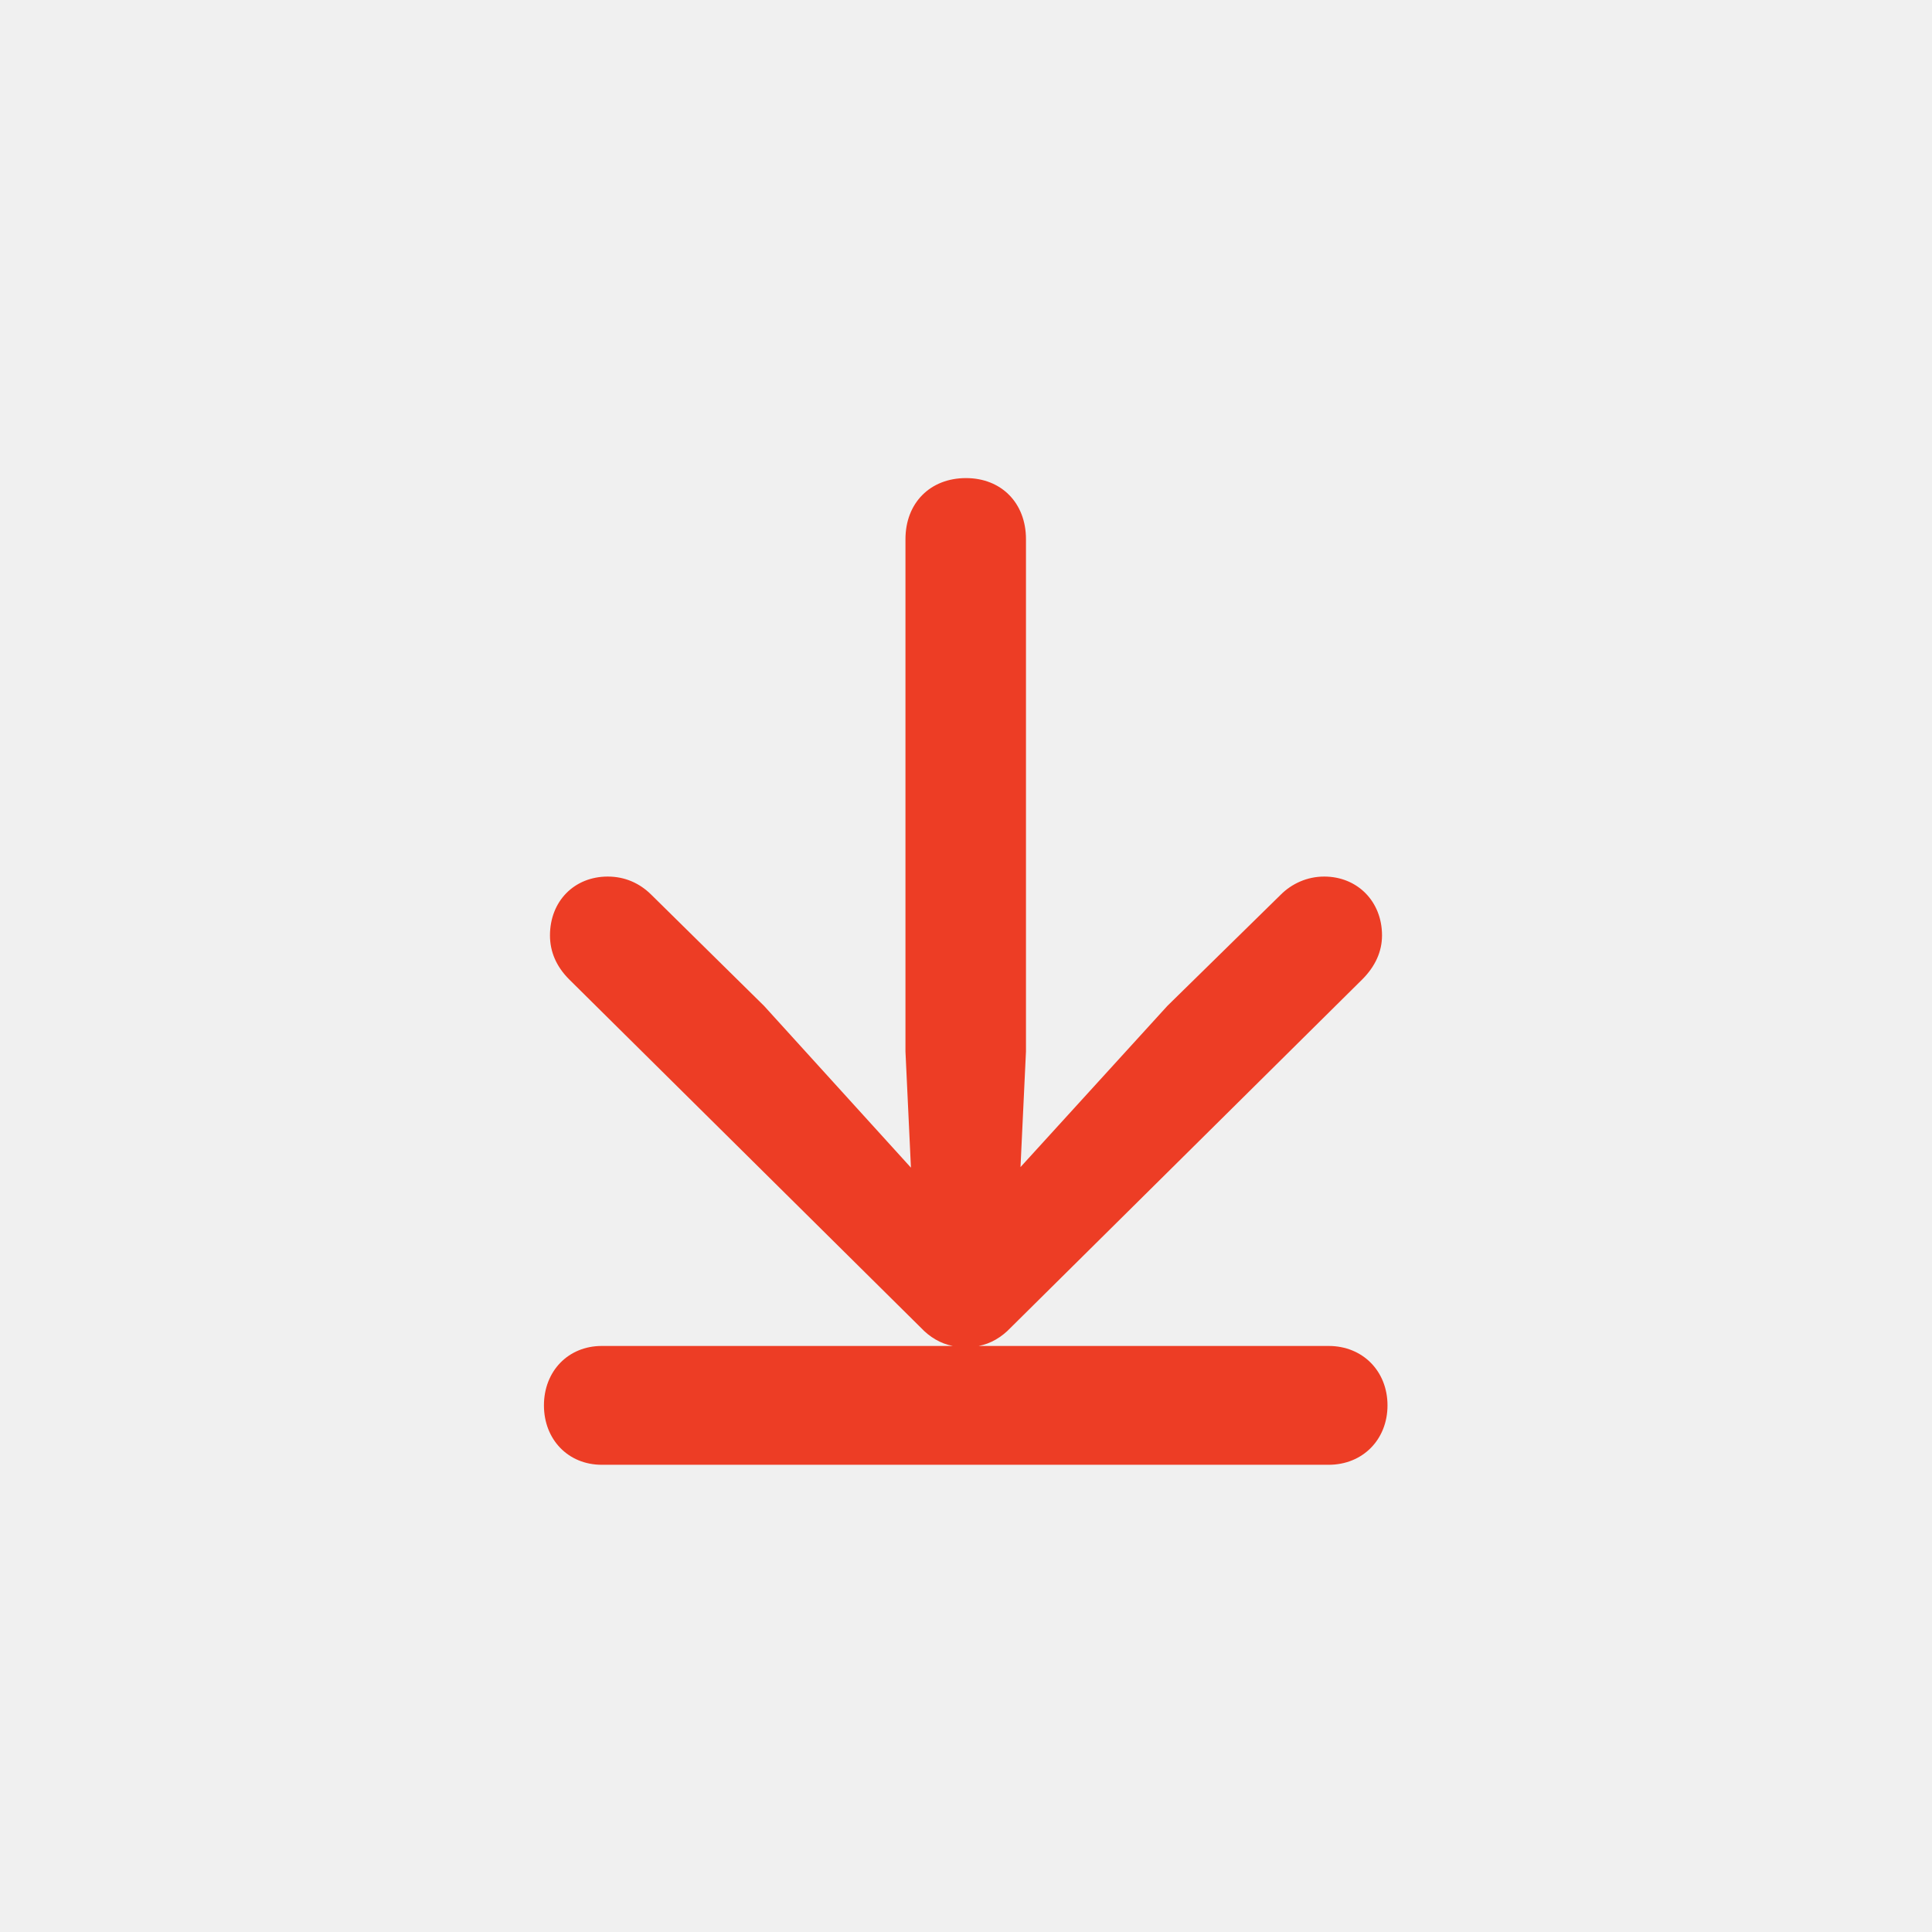
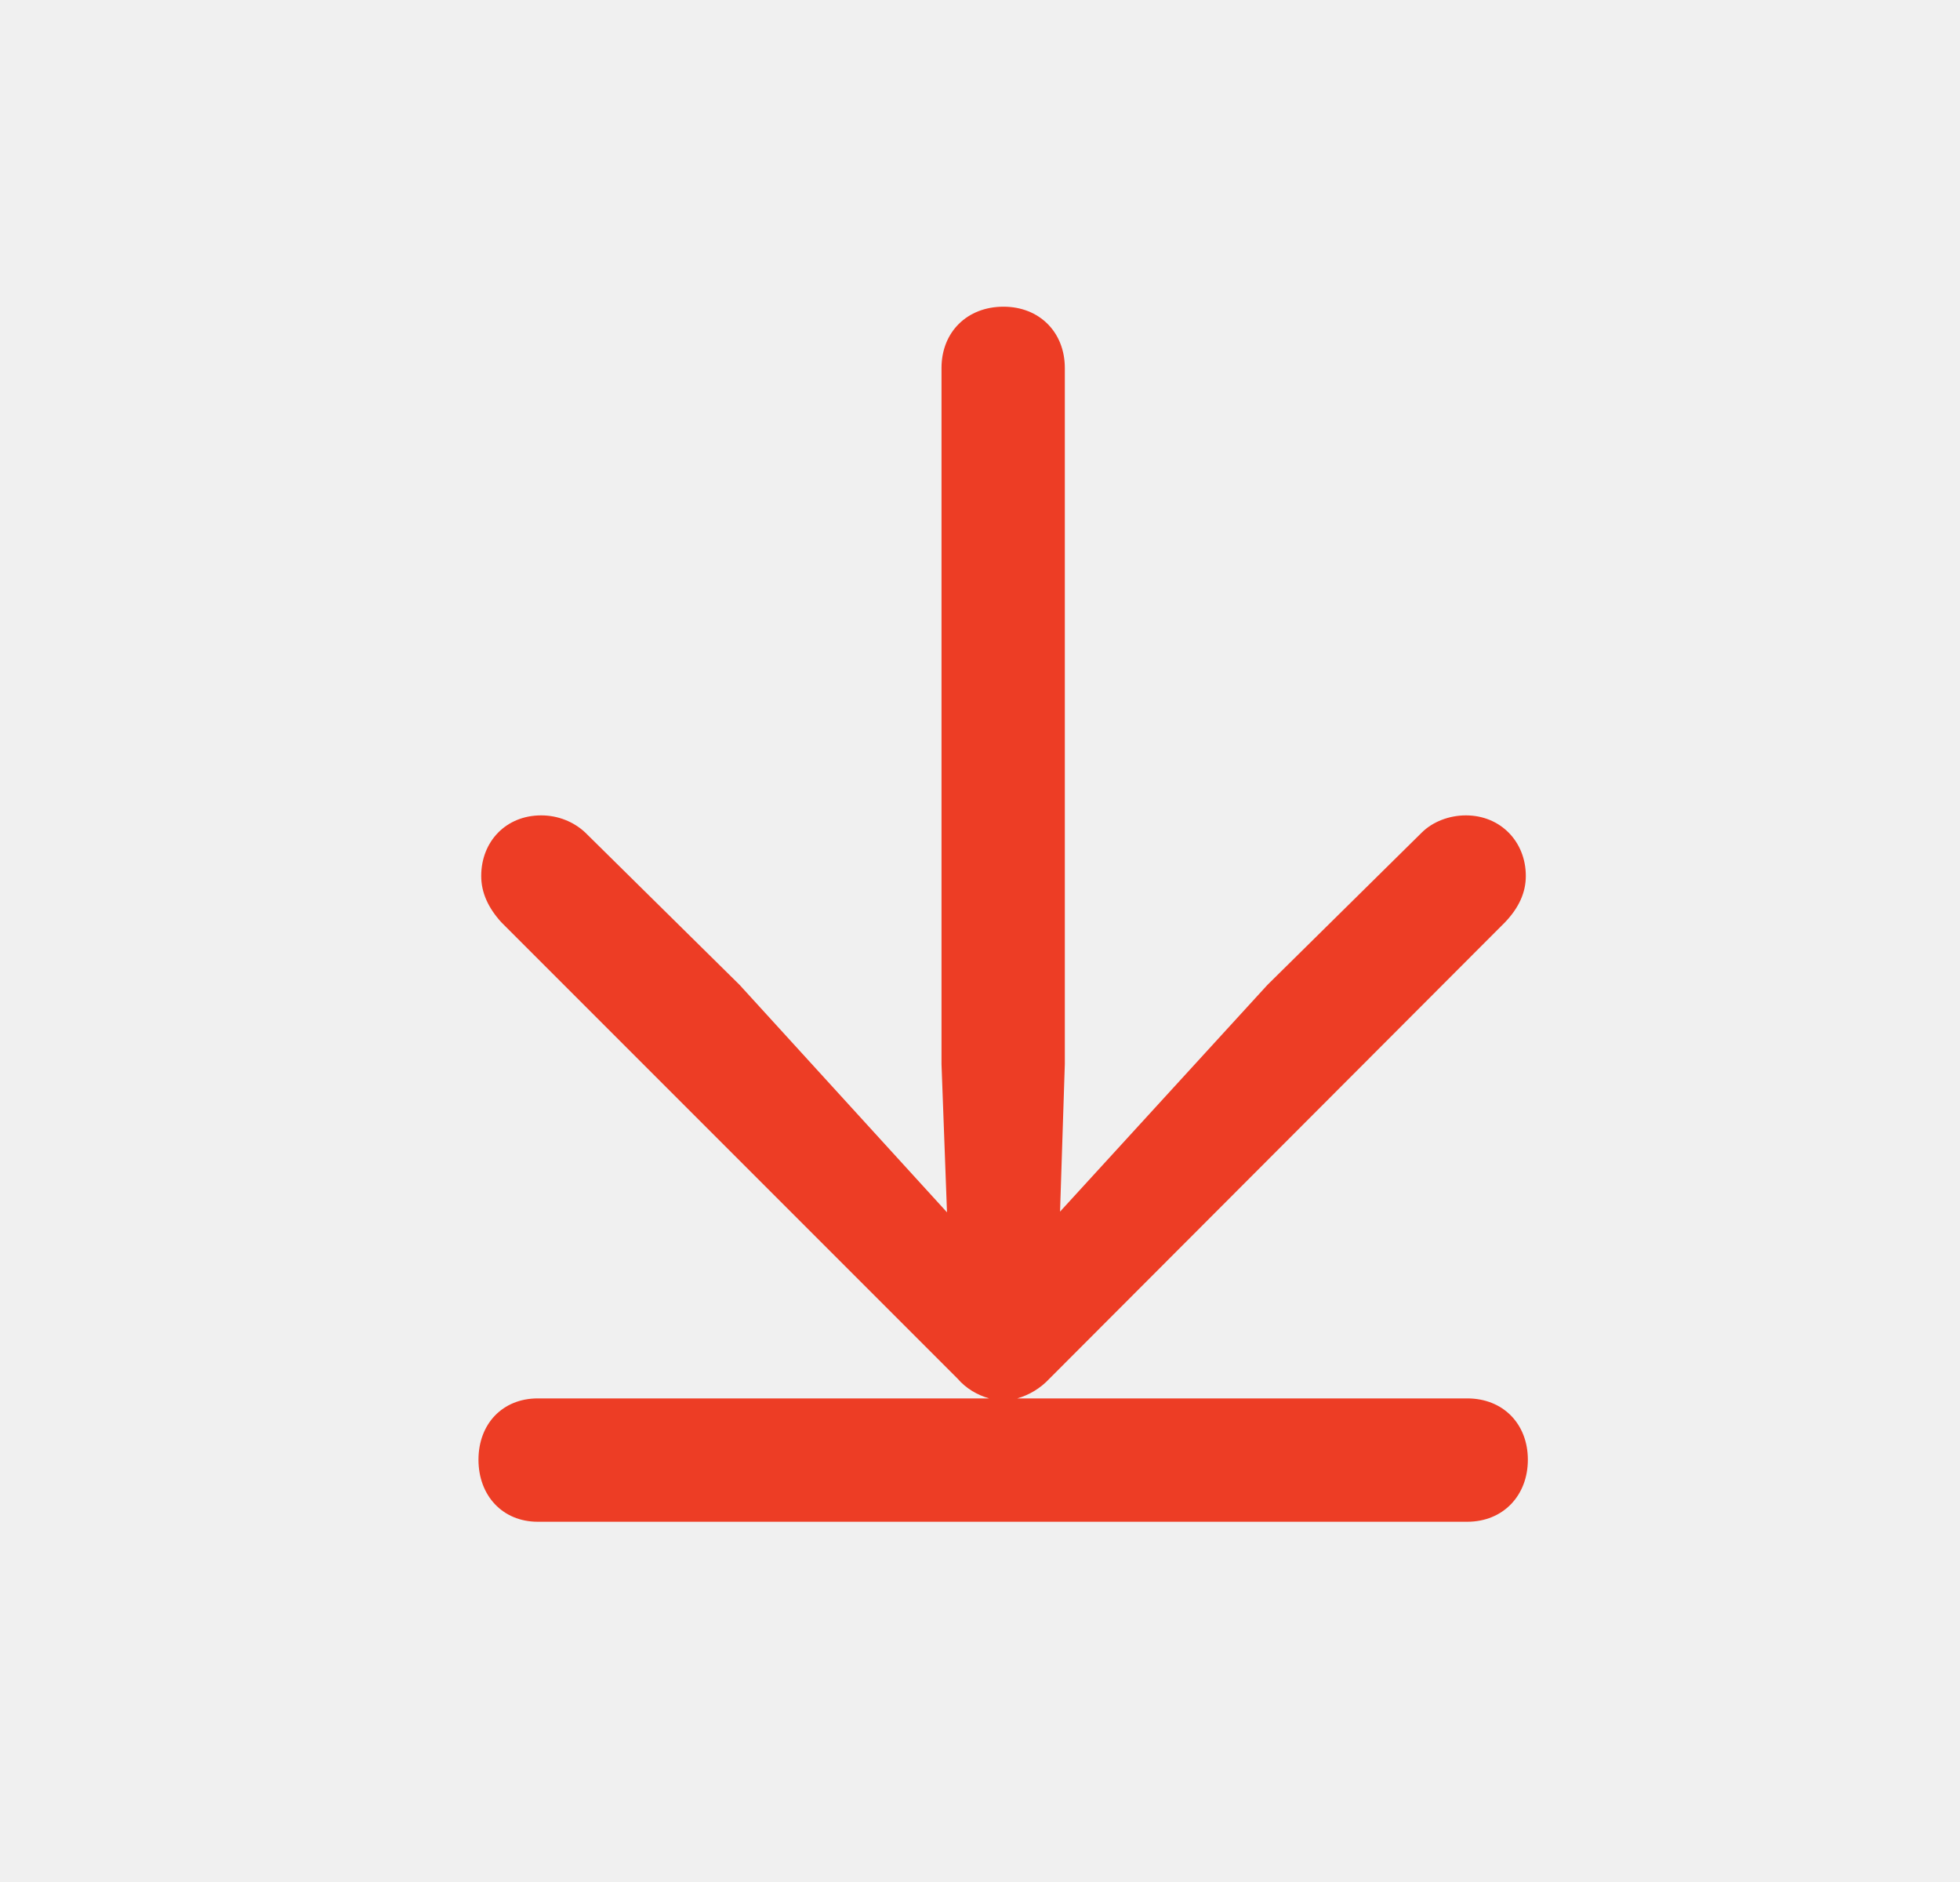
- <svg xmlns="http://www.w3.org/2000/svg" width="24" height="24" viewBox="0 0 24 24" fill="none">
-   <g clip-path="url(#clip0_9322_11729)">
-     <path d="M7.475 16.72C7.058 16.72 6.757 17.034 6.757 17.458C6.757 17.882 7.058 18.196 7.475 18.196H16.505C16.929 18.196 17.236 17.882 17.236 17.458C17.236 17.034 16.929 16.72 16.505 16.72H12.157C12.308 16.692 12.444 16.61 12.554 16.494L16.922 12.167C17.086 12.003 17.168 11.818 17.168 11.62C17.168 11.196 16.86 10.889 16.45 10.889C16.238 10.889 16.047 10.977 15.91 11.114L14.502 12.495L12.677 14.498L12.745 13.062V6.698C12.745 6.247 12.438 5.939 12 5.939C11.556 5.939 11.248 6.247 11.248 6.698V13.062L11.316 14.505L9.491 12.495L8.09 11.114C7.946 10.971 7.762 10.889 7.55 10.889C7.133 10.889 6.832 11.196 6.832 11.62C6.832 11.818 6.907 12.003 7.071 12.167L11.44 16.494C11.549 16.61 11.685 16.692 11.836 16.72H7.475Z" fill="#ED3D25" />
-   </g>
-   <defs>
-     <clipPath id="clip0_9322_11729">
-       <rect width="24" height="24" fill="white" />
-     </clipPath>
-   </defs>
+ <svg xmlns="http://www.w3.org/2000/svg" width="25" height="24" viewBox="0 0 25 24" fill="none">
+   <path d="M6.859 17.833C6.41 17.833 6.103 18.158 6.103 18.615C6.103 19.072 6.41 19.406 6.859 19.406H18.715C19.172 19.406 19.488 19.072 19.488 18.615C19.488 18.158 19.172 17.833 18.715 17.833H12.976C13.125 17.789 13.266 17.71 13.389 17.578L19.198 11.76C19.374 11.575 19.462 11.382 19.462 11.171C19.462 10.731 19.137 10.398 18.698 10.398C18.487 10.398 18.276 10.477 18.135 10.617L16.166 12.56L13.521 15.451L13.582 13.57V4.693C13.582 4.236 13.257 3.911 12.8 3.911C12.334 3.911 12.009 4.236 12.009 4.693V13.57L12.079 15.46L9.434 12.56L7.465 10.617C7.316 10.477 7.114 10.398 6.903 10.398C6.454 10.398 6.138 10.731 6.138 11.171C6.138 11.382 6.226 11.575 6.393 11.76L12.211 17.578C12.325 17.71 12.466 17.789 12.616 17.833H6.859Z" fill="#ED3D25" />
</svg>
